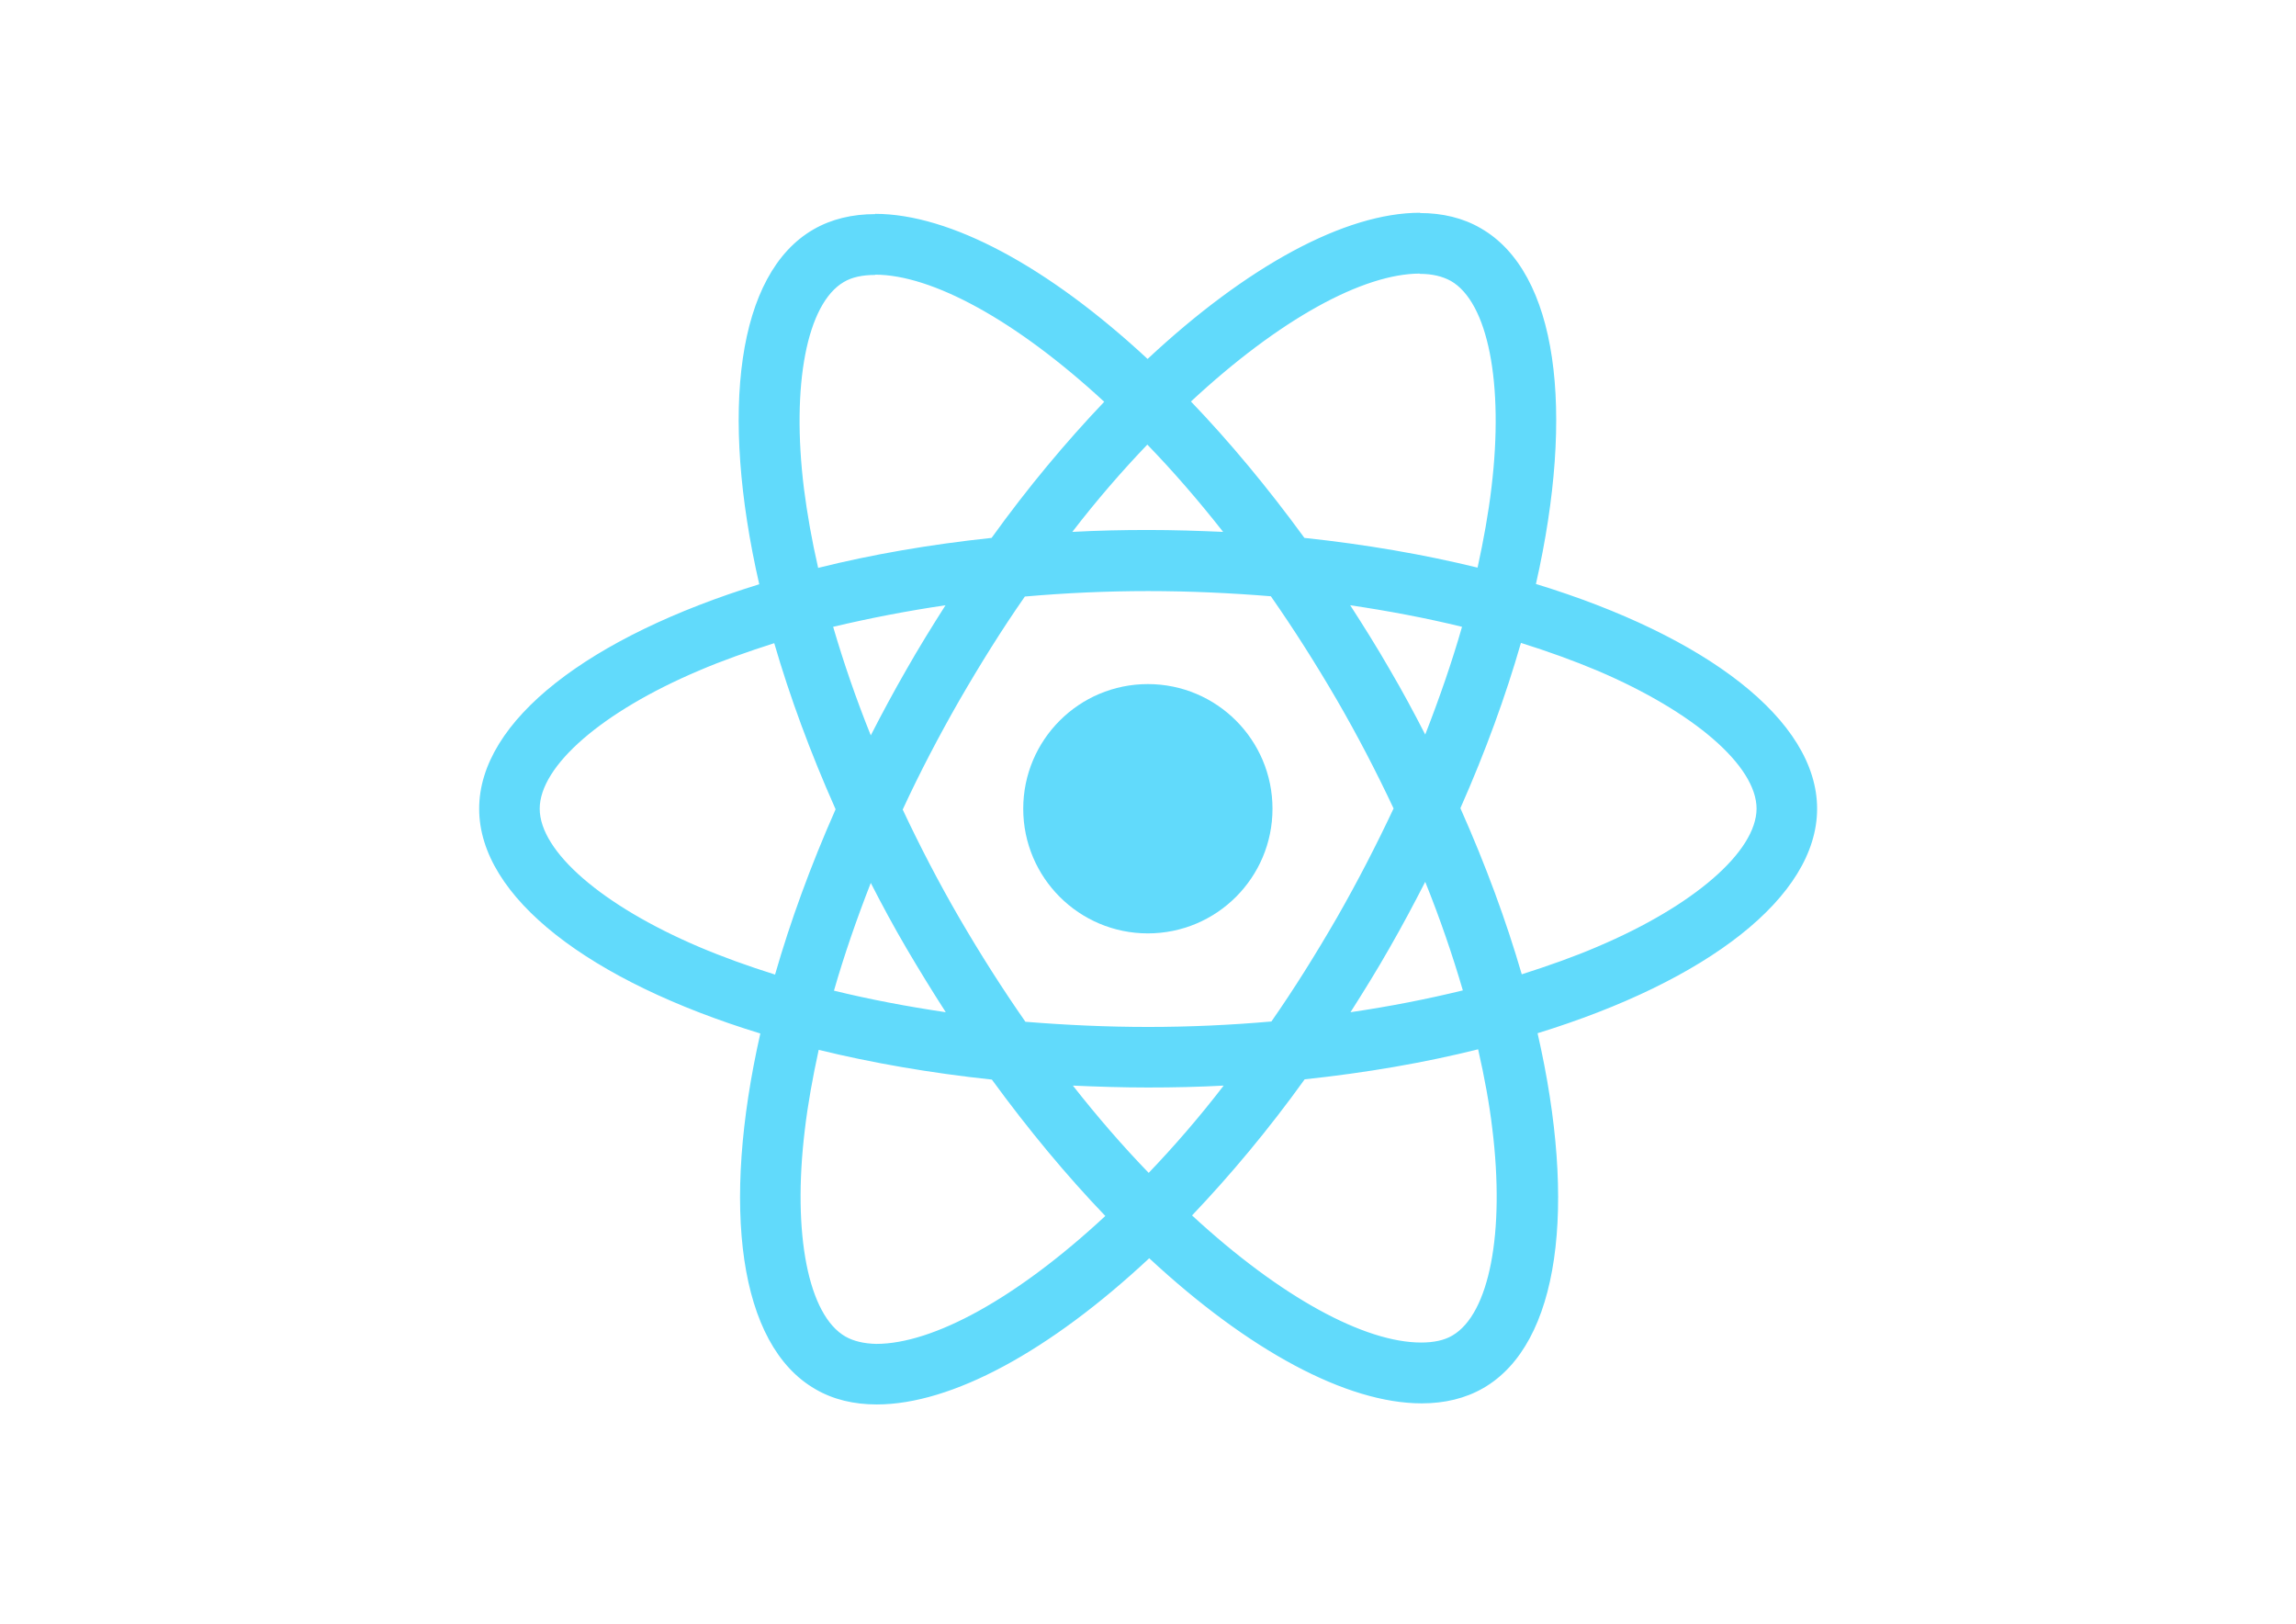
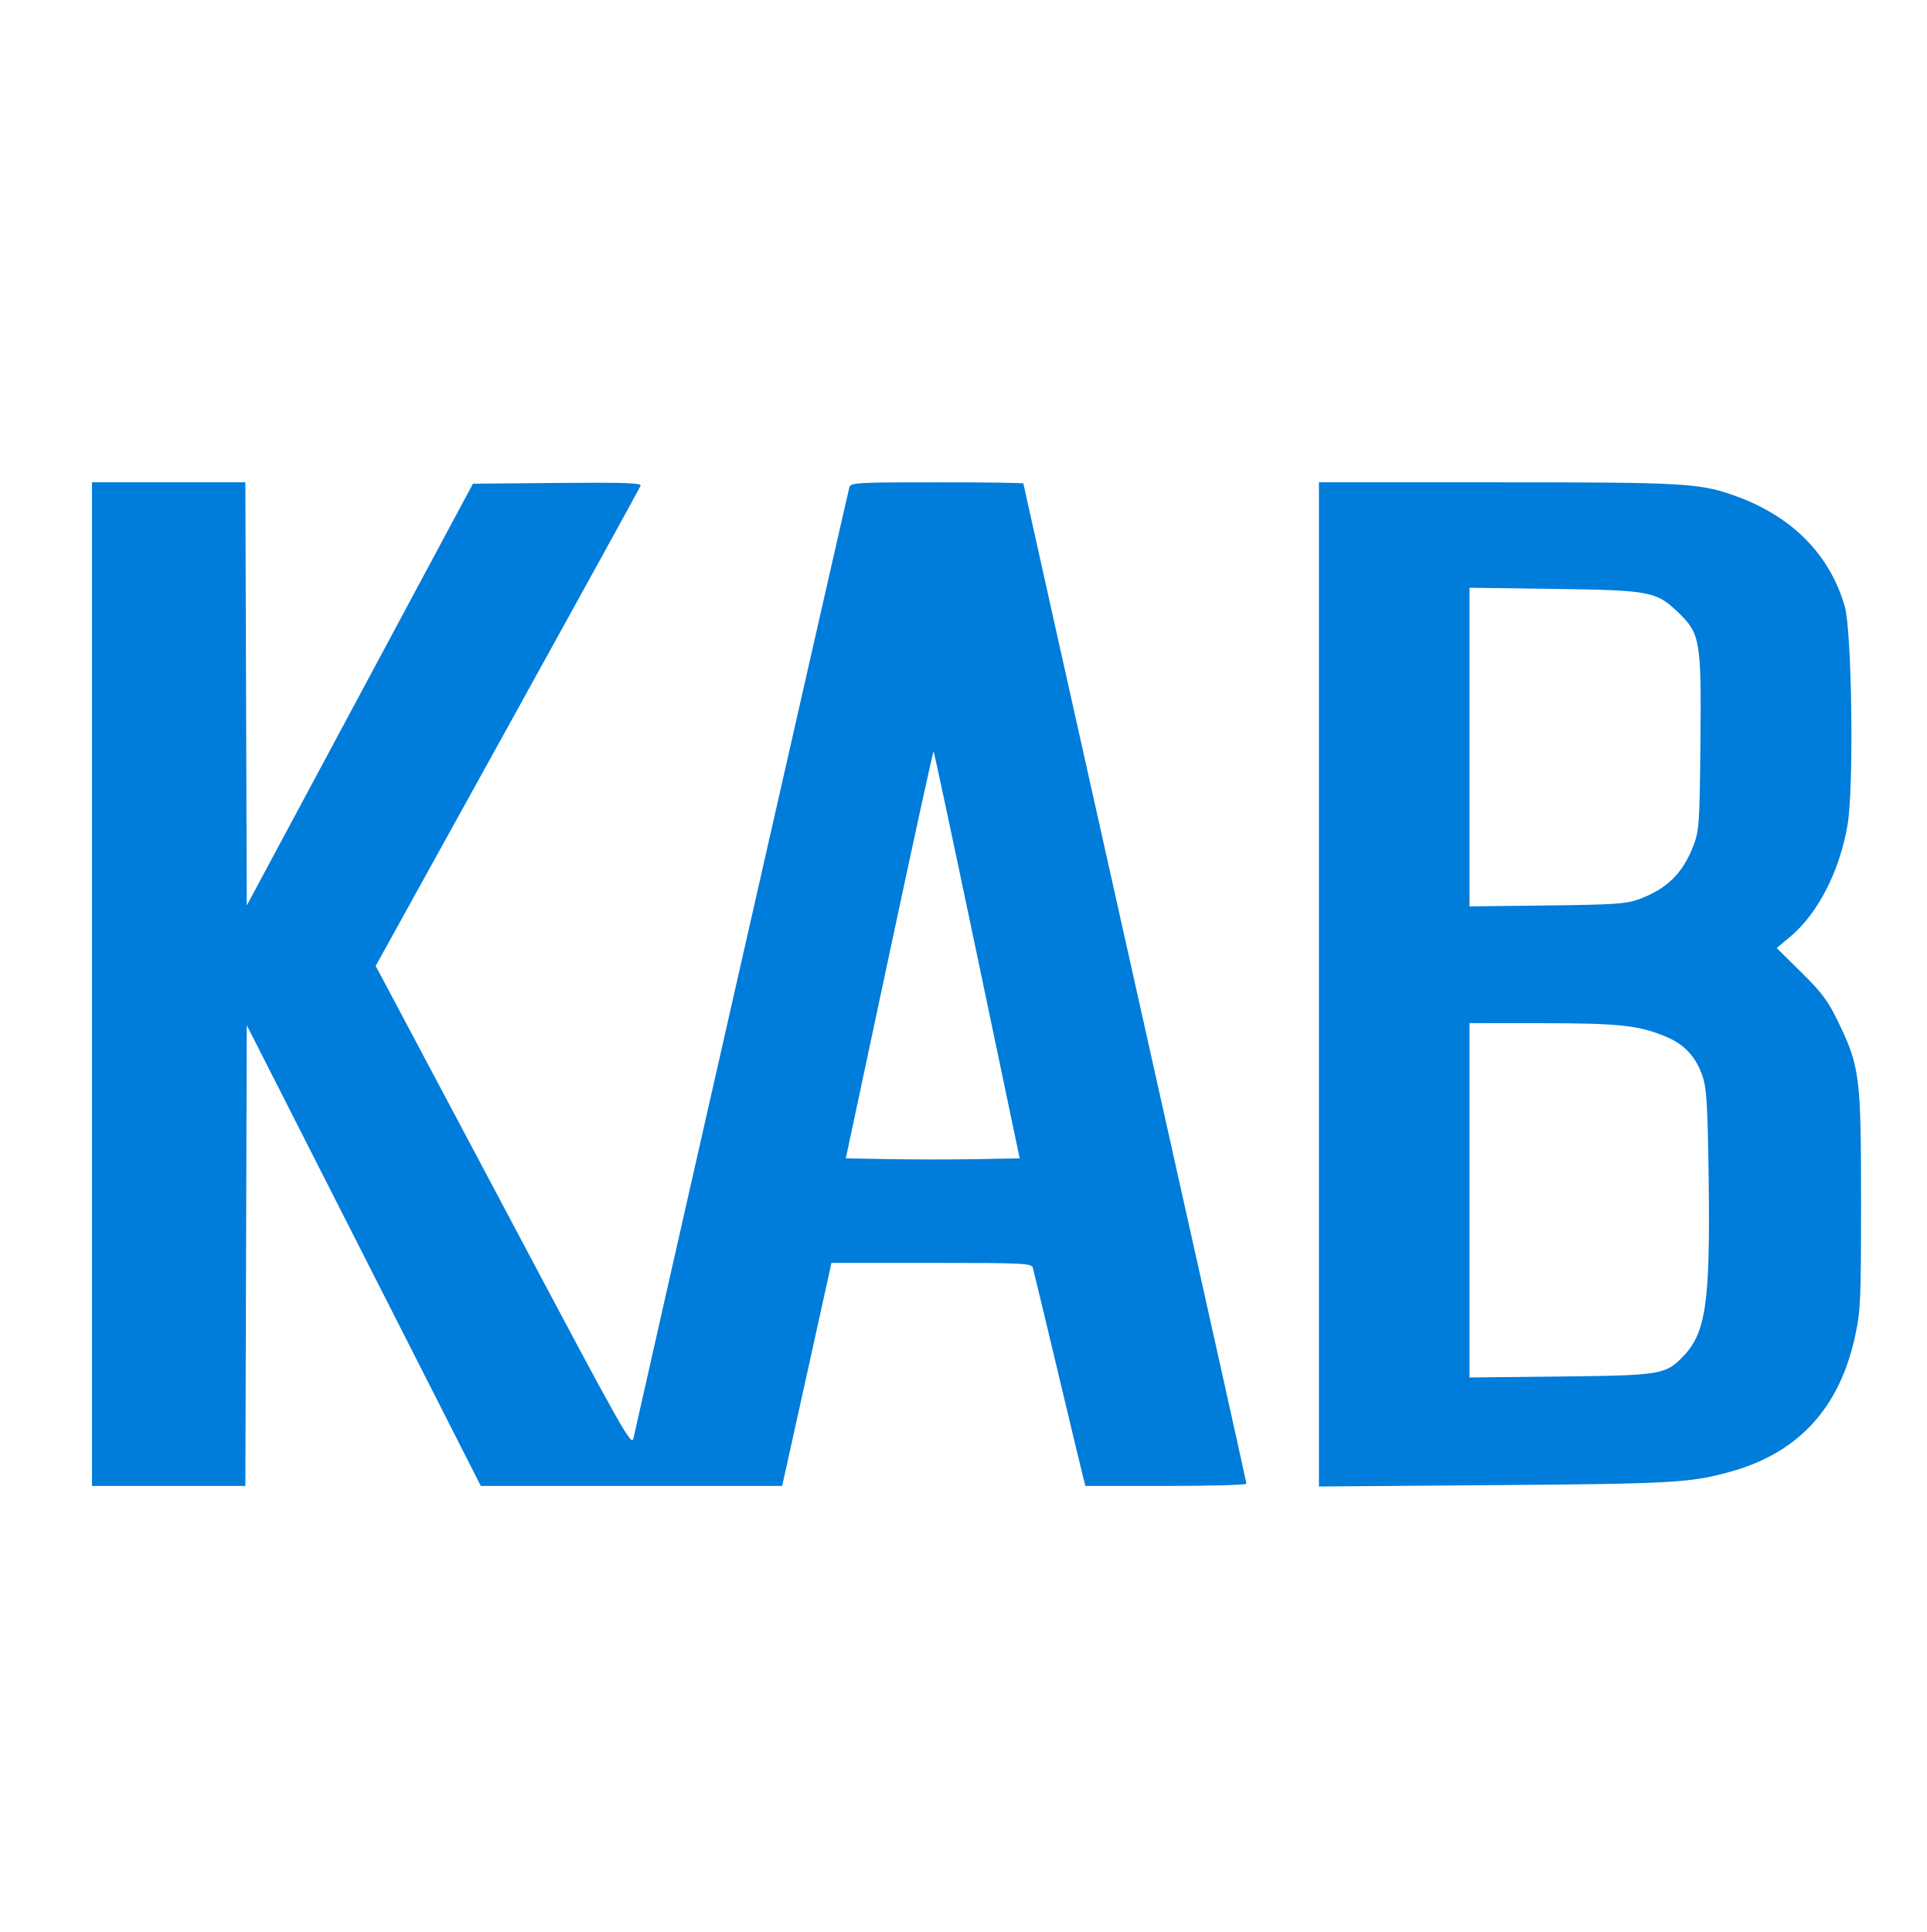
- <svg xmlns="http://www.w3.org/2000/svg" viewBox="0 0 841.9 595.3">
-   <g fill="#61DAFB">
-     <path d="M666.3 296.5c0-32.5-40.7-63.3-103.1-82.4 14.4-63.6 8-114.2-20.2-130.4-6.5-3.8-14.1-5.6-22.4-5.6v22.3c4.6 0 8.3.9 11.4 2.6 13.6 7.8 19.5 37.5 14.9 75.7-1.1 9.4-2.9 19.3-5.1 29.4-19.6-4.8-41-8.5-63.5-10.9-13.5-18.5-27.5-35.3-41.6-50 32.6-30.3 63.2-46.9 84-46.9V78c-27.5 0-63.5 19.6-99.9 53.6-36.4-33.8-72.4-53.2-99.9-53.2v22.3c20.7 0 51.4 16.5 84 46.6-14 14.7-28 31.4-41.3 49.9-22.6 2.4-44 6.1-63.6 11-2.3-10-4-19.7-5.2-29-4.7-38.2 1.1-67.9 14.6-75.8 3-1.8 6.9-2.6 11.5-2.6V78.5c-8.4 0-16 1.8-22.6 5.6-28.1 16.2-34.4 66.7-19.9 130.1-62.2 19.2-102.7 49.9-102.7 82.3 0 32.5 40.7 63.3 103.1 82.4-14.4 63.6-8 114.2 20.2 130.4 6.5 3.8 14.1 5.6 22.5 5.6 27.5 0 63.5-19.6 99.9-53.6 36.4 33.8 72.4 53.2 99.9 53.2 8.4 0 16-1.8 22.6-5.6 28.1-16.2 34.4-66.7 19.9-130.1 62-19.1 102.5-49.9 102.5-82.3zm-130.2-66.7c-3.7 12.9-8.3 26.2-13.5 39.5-4.1-8-8.4-16-13.1-24-4.6-8-9.5-15.8-14.4-23.4 14.2 2.1 27.9 4.7 41 7.9zm-45.8 106.5c-7.8 13.5-15.8 26.3-24.1 38.2-14.9 1.3-30 2-45.2 2-15.1 0-30.2-.7-45-1.9-8.3-11.9-16.4-24.6-24.2-38-7.6-13.1-14.5-26.4-20.8-39.8 6.2-13.4 13.2-26.8 20.7-39.9 7.8-13.5 15.8-26.3 24.1-38.2 14.9-1.3 30-2 45.2-2 15.1 0 30.2.7 45 1.9 8.3 11.9 16.4 24.6 24.2 38 7.6 13.1 14.5 26.4 20.8 39.8-6.3 13.4-13.2 26.8-20.7 39.9zm32.3-13c5.4 13.4 10 26.8 13.8 39.8-13.1 3.2-26.9 5.9-41.2 8 4.9-7.7 9.8-15.6 14.4-23.7 4.6-8 8.9-16.1 13-24.1zM421.2 430c-9.3-9.6-18.6-20.3-27.8-32 9 .4 18.2.7 27.5.7 9.4 0 18.7-.2 27.8-.7-9 11.7-18.3 22.4-27.5 32zm-74.4-58.9c-14.2-2.1-27.9-4.7-41-7.9 3.7-12.9 8.3-26.2 13.5-39.5 4.1 8 8.4 16 13.1 24 4.7 8 9.5 15.8 14.4 23.4zM420.7 163c9.3 9.6 18.6 20.3 27.8 32-9-.4-18.2-.7-27.5-.7-9.4 0-18.7.2-27.8.7 9-11.7 18.3-22.4 27.5-32zm-74 58.9c-4.9 7.7-9.8 15.6-14.4 23.7-4.6 8-8.9 16-13 24-5.4-13.4-10-26.8-13.8-39.8 13.1-3.1 26.9-5.8 41.2-7.9zm-90.5 125.2c-35.4-15.1-58.3-34.9-58.3-50.6 0-15.7 22.9-35.6 58.3-50.6 8.6-3.7 18-7 27.7-10.1 5.7 19.6 13.2 40 22.5 60.9-9.2 20.8-16.6 41.1-22.2 60.6-9.9-3.1-19.3-6.5-28-10.2zM310 490c-13.6-7.8-19.5-37.5-14.9-75.7 1.1-9.4 2.9-19.3 5.1-29.4 19.6 4.8 41 8.5 63.5 10.9 13.5 18.5 27.5 35.3 41.6 50-32.6 30.3-63.2 46.9-84 46.9-4.5-.1-8.3-1-11.3-2.7zm237.2-76.2c4.7 38.2-1.1 67.9-14.6 75.8-3 1.8-6.9 2.6-11.5 2.6-20.7 0-51.4-16.5-84-46.6 14-14.7 28-31.4 41.3-49.9 22.6-2.4 44-6.1 63.6-11 2.3 10.1 4.1 19.8 5.2 29.1zm38.5-66.7c-8.6 3.7-18 7-27.7 10.1-5.7-19.6-13.2-40-22.5-60.9 9.2-20.8 16.6-41.1 22.2-60.6 9.9 3.1 19.3 6.5 28.1 10.2 35.4 15.1 58.3 34.9 58.3 50.6-.1 15.7-23 35.6-58.4 50.6zM320.8 78.4z" />
-     <circle cx="420.9" cy="296.5" r="45.7" />
-     <path d="M520.5 78.1z" />
-   </g>
+ <svg xmlns="http://www.w3.org/2000/svg" width="691" height="693" viewBox="0 0 691 693" version="1.1">
+   <path d="M 33 353 L 33 533 60.494 533 L 87.988 533 88.244 450.373 L 88.500 367.746 130.463 450.373 L 172.426 533 226.463 532.998 L 280.500 532.996 288.414 497.248 C 292.767 477.587, 296.741 459.587, 297.245 457.250 L 298.162 453 334.014 453 C 367.292 453, 369.903 453.126, 370.388 454.750 C 370.675 455.712, 374.538 471.745, 378.973 490.378 C 383.407 509.010, 387.531 526.223, 388.136 528.628 L 389.237 533 418.119 533 C 434.003 533, 447 532.635, 447 532.189 C 447 531.743, 429 450.933, 407 352.612 C 385 254.291, 367 173.656, 367 173.424 C 367 173.191, 353.080 173, 336.067 173 C 307.474 173, 305.095 173.132, 304.611 174.750 C 304.117 176.399, 228.692 508.657, 227.172 515.878 C 226.508 519.035, 223.650 513.958, 183.546 438.378 C 159.943 393.895, 139.300 355.025, 137.672 352 L 134.714 346.500 181.980 261 C 207.976 213.975, 229.466 174.931, 229.736 174.235 C 230.125 173.229, 224.029 173.024, 199.915 173.235 L 169.605 173.500 129.052 249.148 L 88.500 324.795 88.244 248.898 L 87.988 173 60.494 173 L 33 173 33 353 M 473 353.099 L 473 533.198 535.750 532.717 C 599.921 532.224, 606.144 531.874, 620.356 527.958 C 644.845 521.210, 659.640 505.183, 665.270 479.305 C 667.241 470.249, 667.404 466.558, 667.409 431 C 667.415 386.476, 666.923 382.527, 659.439 367.020 C 655.537 358.935, 653.561 356.253, 646.011 348.796 L 637.159 340.053 642.046 335.961 C 651.934 327.683, 659.698 312.544, 662.559 295.965 C 664.867 282.592, 664.153 226.465, 661.562 217.500 C 656.232 199.065, 642.890 185.444, 623 178.133 C 609.810 173.284, 605.049 173, 536.890 173 L 473 173 473 353.099 M 527 267.970 L 527 325.116 554.750 324.791 C 578.548 324.513, 583.212 324.208, 587.500 322.647 C 597.761 318.910, 603.543 313.242, 607.347 303.190 C 609.352 297.891, 609.521 295.385, 609.804 266.691 C 610.166 229.933, 609.734 227.320, 602.066 219.897 C 594.015 212.102, 592.009 211.715, 557.250 211.239 L 527 210.824 527 267.970 M 318.906 342.328 L 303.323 415.500 319.225 415.775 C 327.970 415.926, 342 415.926, 350.403 415.775 L 365.679 415.500 350.406 342.650 C 342.006 302.582, 334.988 269.655, 334.811 269.478 C 334.634 269.301, 327.477 302.083, 318.906 342.328 M 527 430.551 L 527 494.103 559.250 493.749 C 595.689 493.350, 597.286 493.090, 603.613 486.521 C 611.789 478.033, 613.344 467.221, 612.760 422.949 C 612.414 396.751, 612.058 390.621, 610.629 386.236 C 608.403 379.404, 604.260 374.788, 597.897 372.051 C 588.055 367.817, 581.125 367.036, 553.250 367.017 L 527 367 527 430.551" stroke="none" fill="#007cdb" fill-rule="evenodd" />
</svg>
